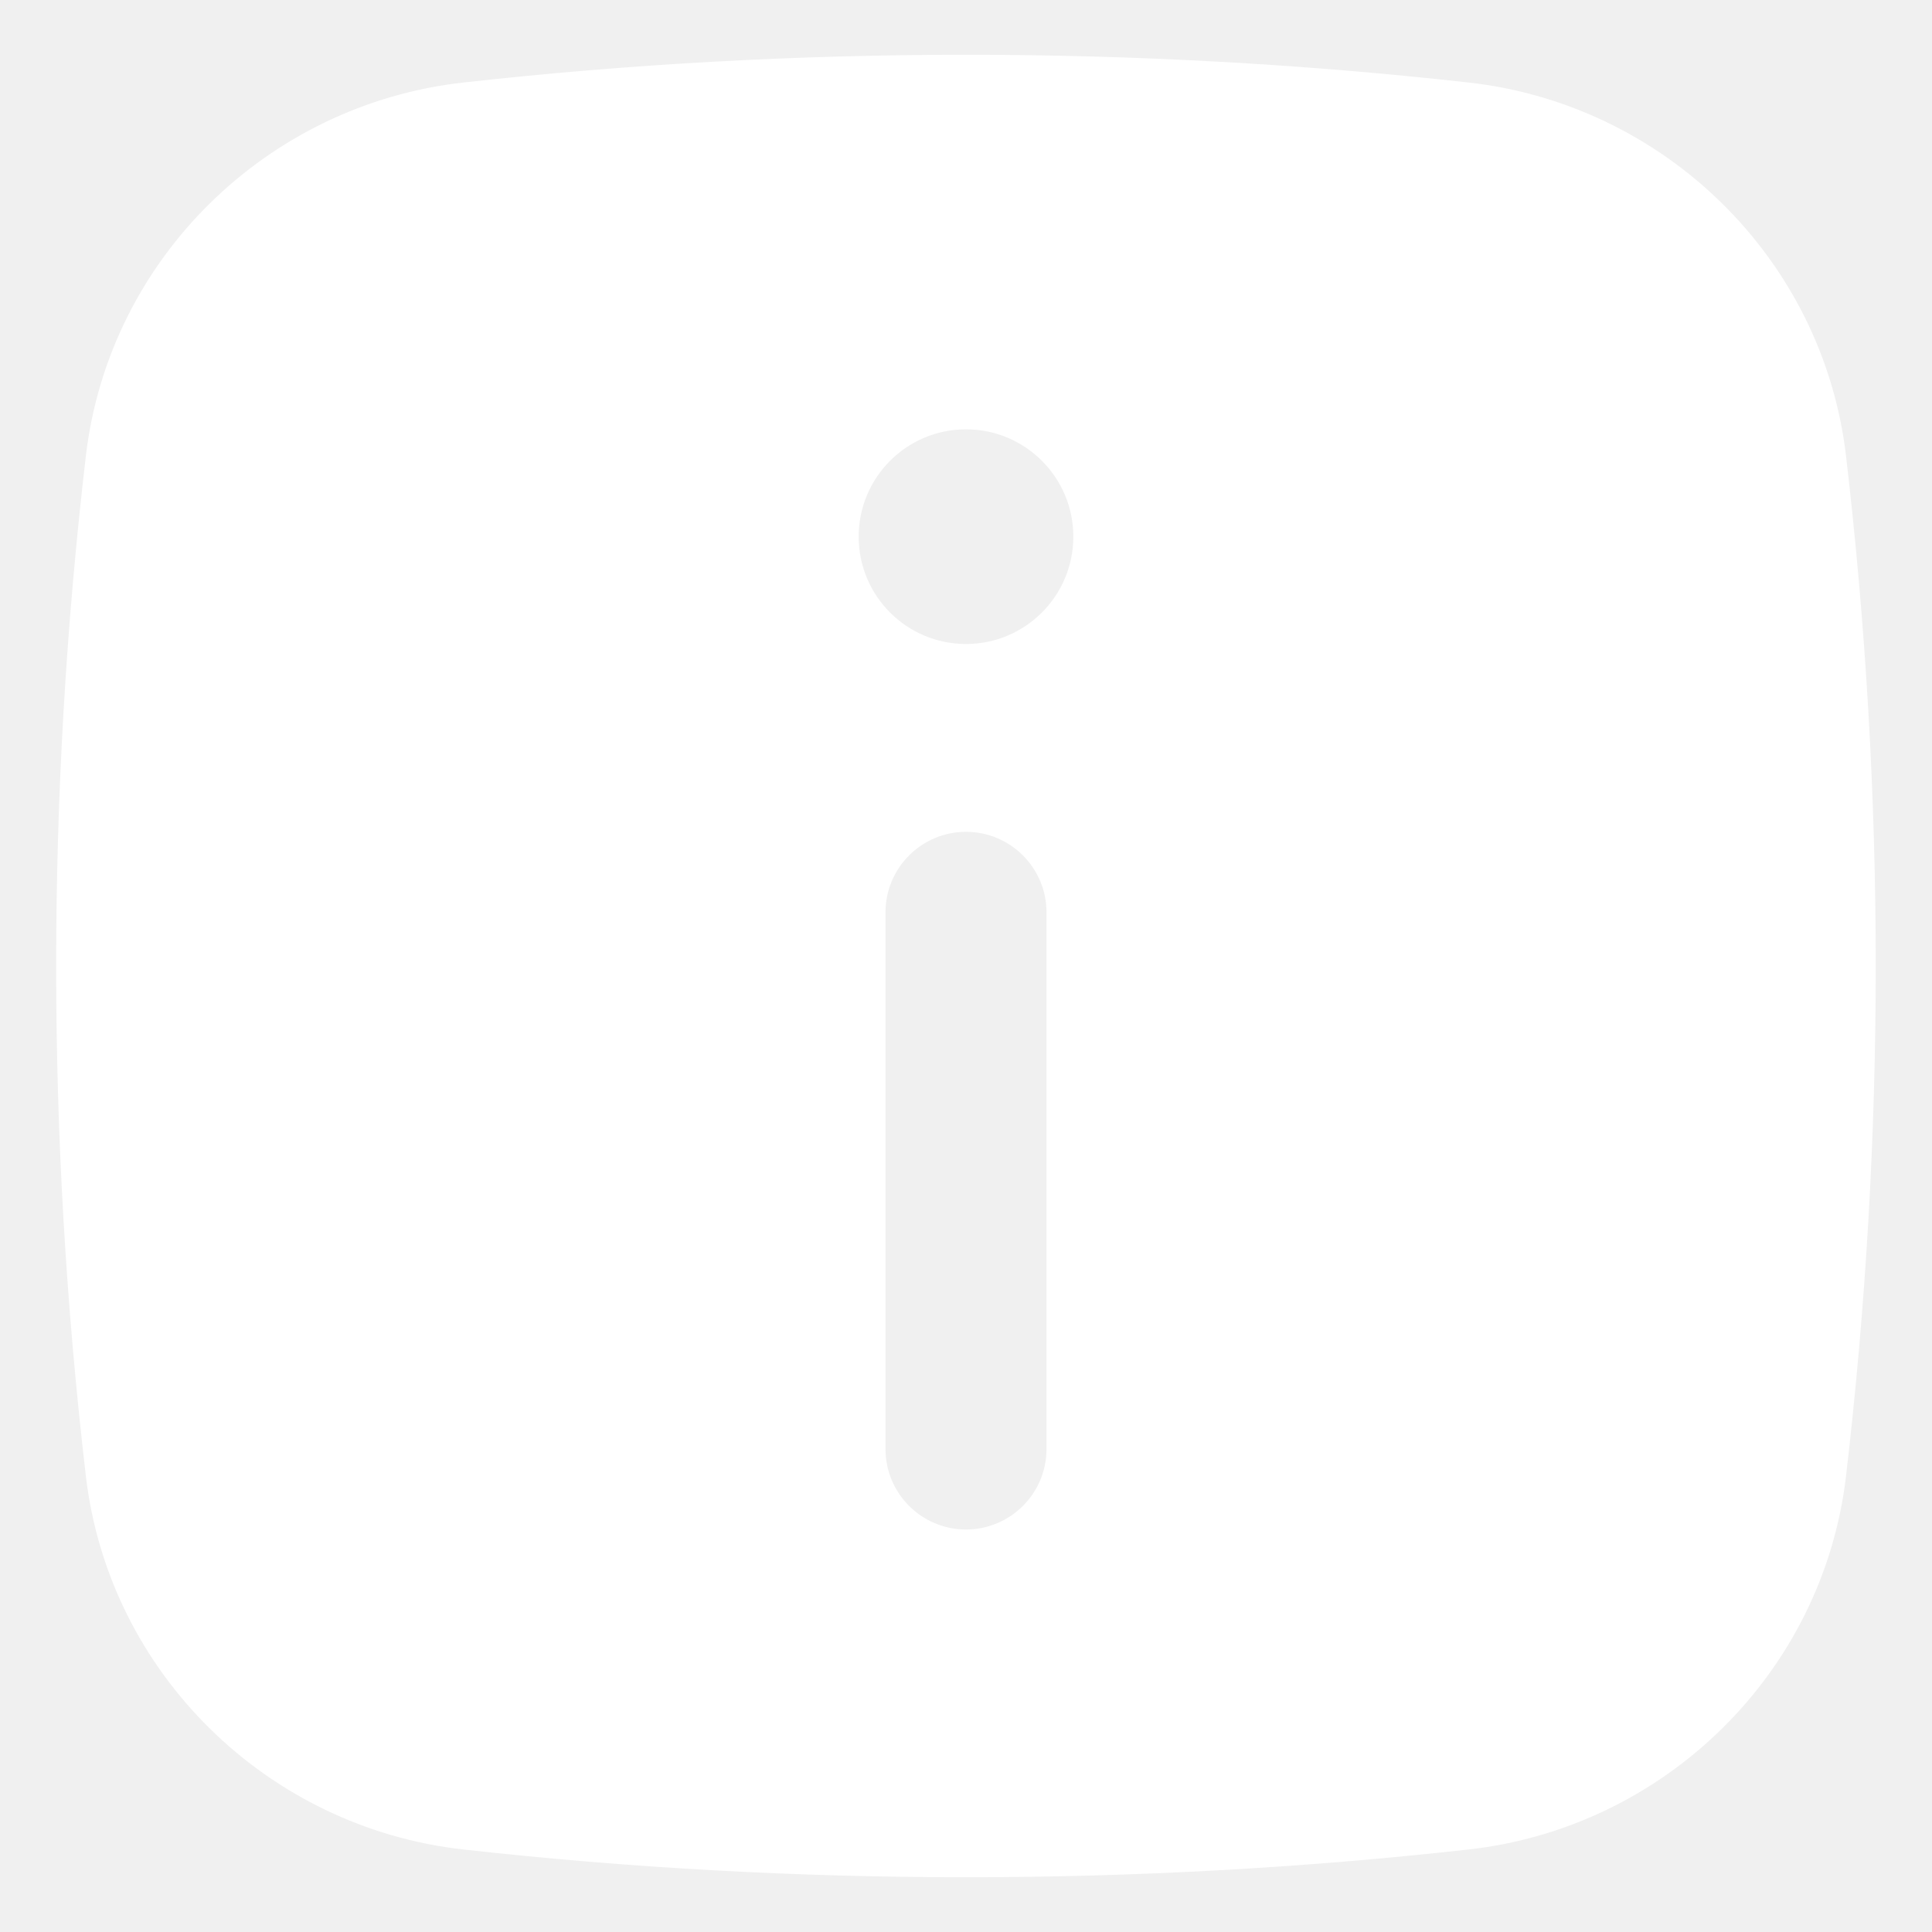
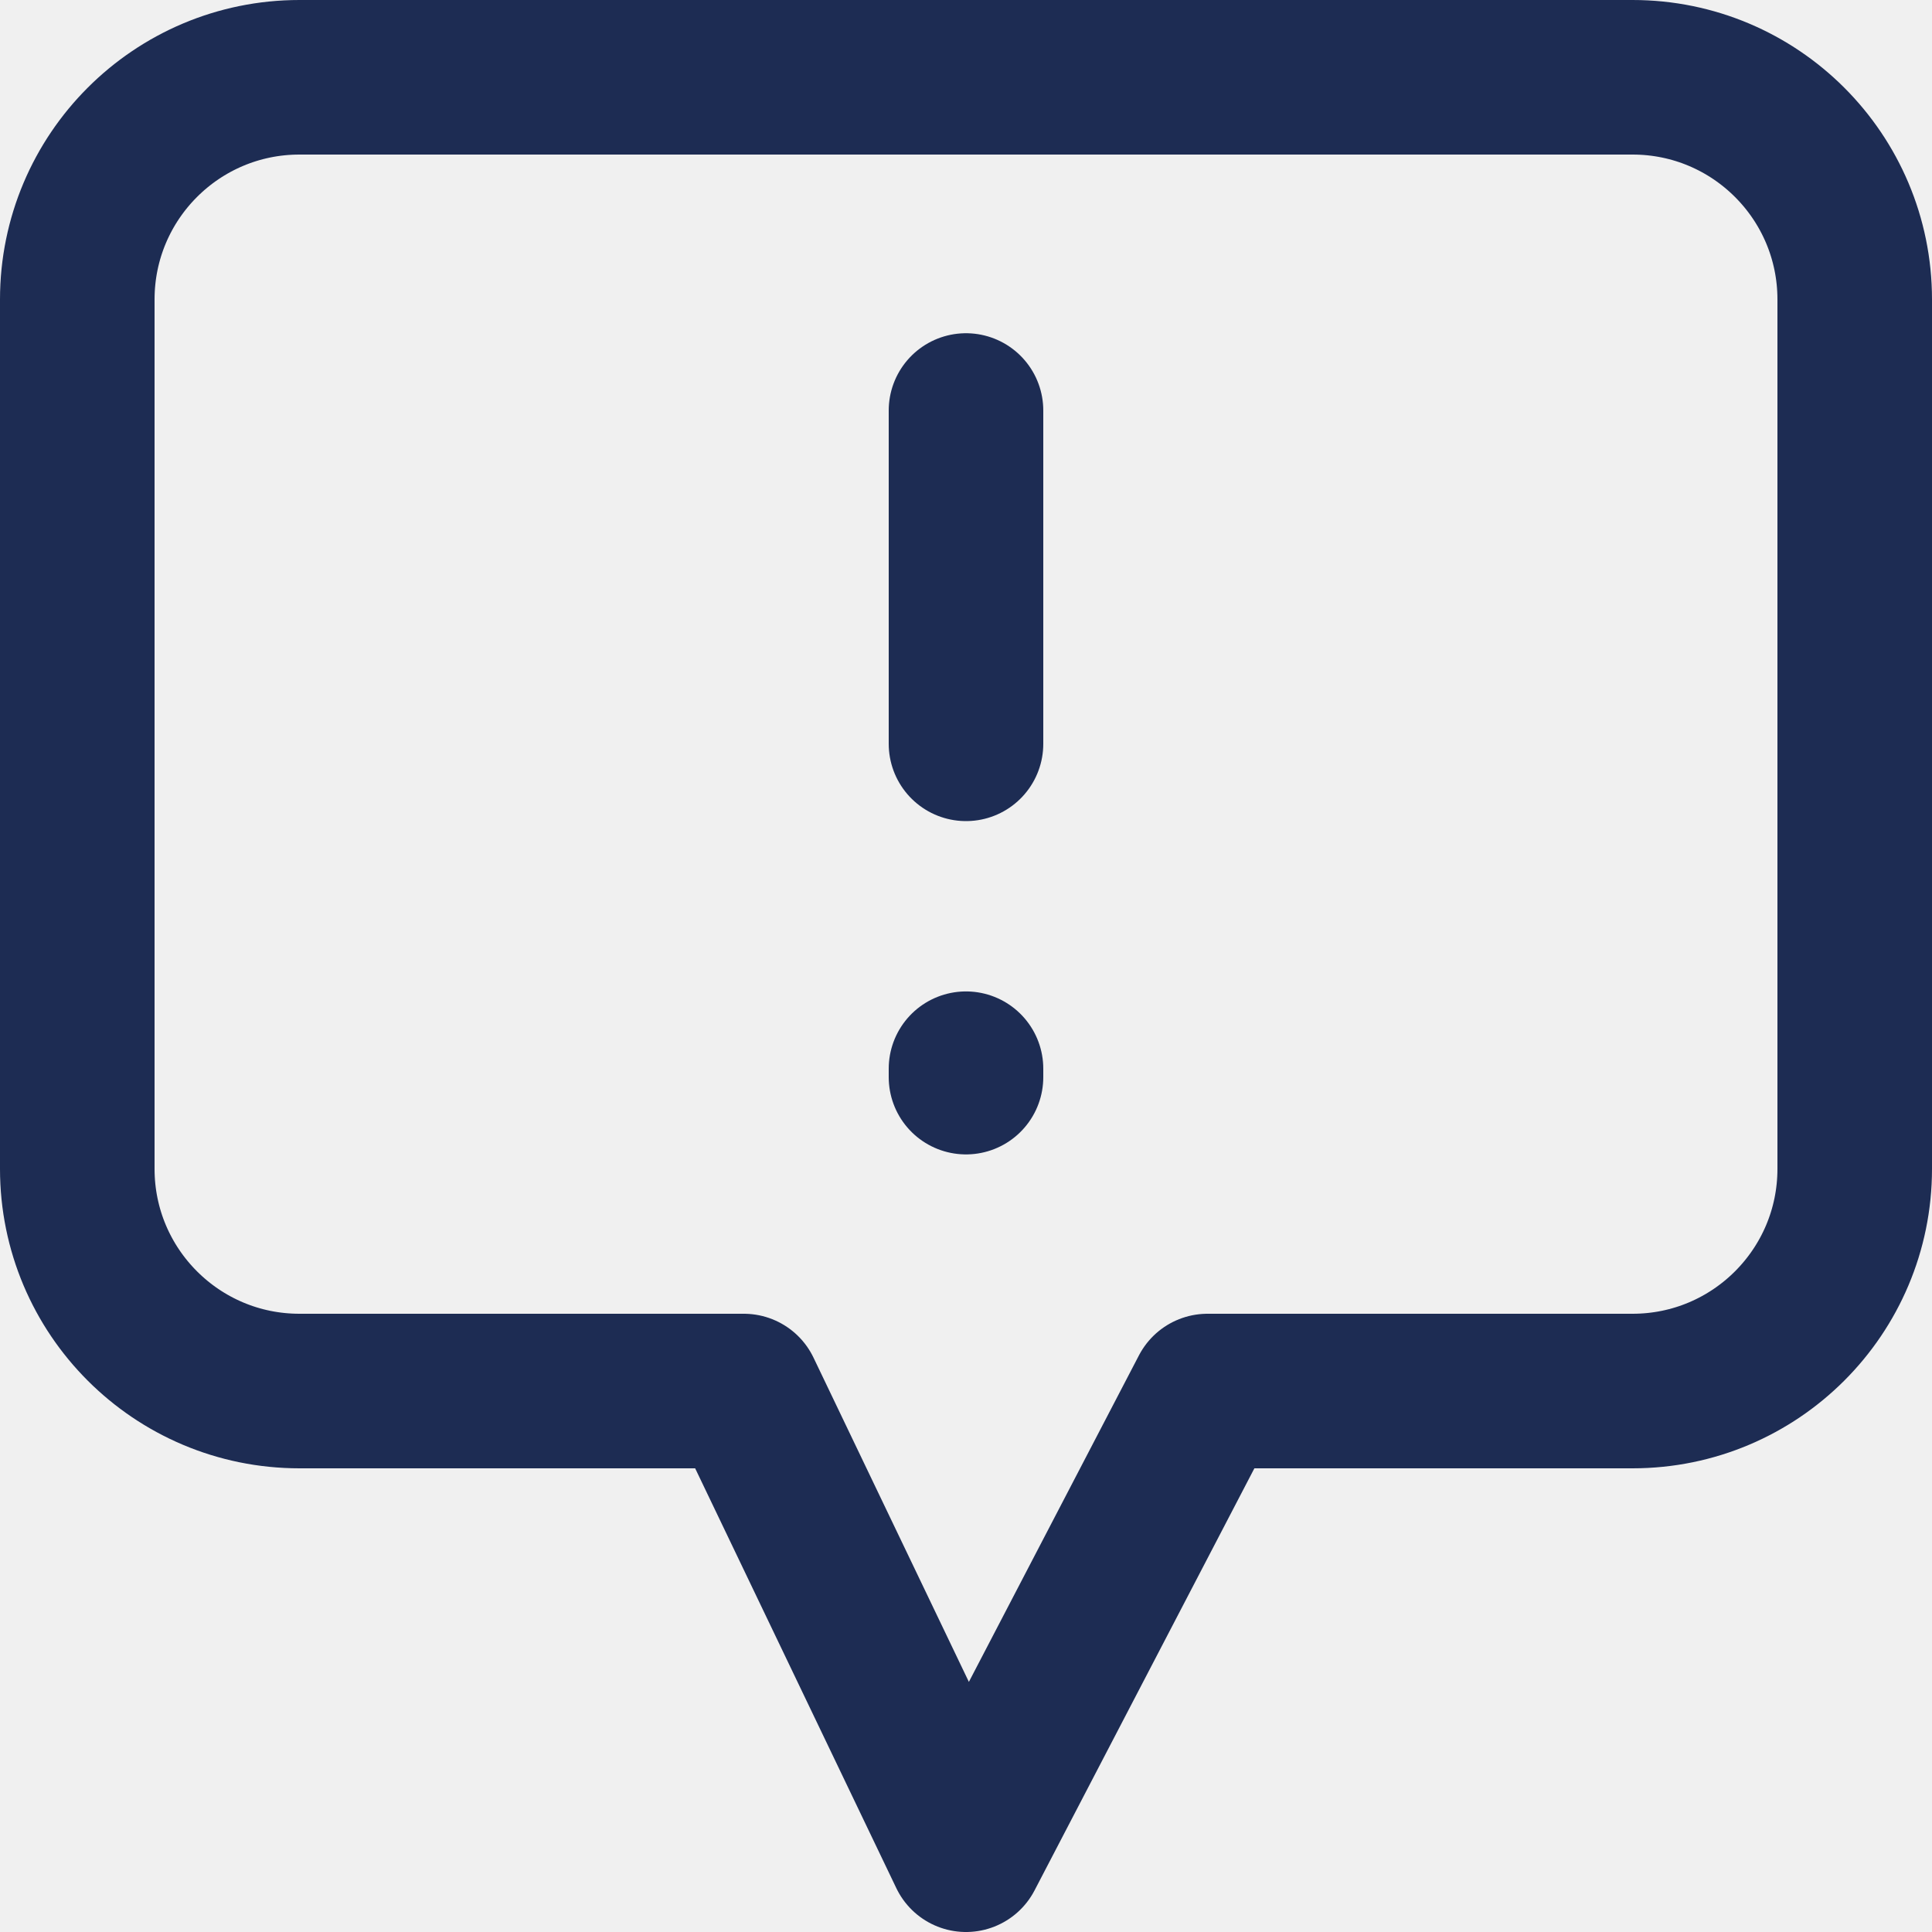
- <svg xmlns="http://www.w3.org/2000/svg" width="18" height="18" viewBox="0 0 18 18" fill="none">
-   <path fill-rule="evenodd" clip-rule="evenodd" d="M4.316 0.769C7.404 0.424 10.595 0.424 13.683 0.769C15.509 0.973 16.984 2.411 17.199 4.248C17.568 7.405 17.568 10.595 17.199 13.752C16.984 15.588 15.509 17.027 13.683 17.231C10.595 17.576 7.404 17.576 4.316 17.231C2.49 17.027 1.015 15.588 0.8 13.752C0.431 10.595 0.431 7.405 0.8 4.248C1.015 2.411 2.49 0.973 4.316 0.769ZM10 5C10 5.552 9.552 6 9 6C8.447 6 8 5.552 8 5C8 4.448 8.447 4 9 4C9.552 4 10 4.448 10 5ZM9 7.75C9.414 7.75 9.75 8.086 9.75 8.5V13.5C9.75 13.914 9.414 14.25 9 14.25C8.586 14.25 8.25 13.914 8.25 13.5V8.5C8.25 8.086 8.586 7.75 9 7.75Z" fill="white" />
+ <svg xmlns="http://www.w3.org/2000/svg" width="25" height="25" viewBox="0 0 25 25" fill="none">
+   <path d="M12.5 5.312V9.625M12.5 13.938V13.829M15.625 18L12.5 24L9.625 18H3.875C2.287 18 1 16.713 1 15.125V3.875C1 2.287 2.287 1 3.875 1H21.125C22.713 1 24 2.287 24 3.875V15.125C24 16.713 22.713 18 21.125 18H15.625Z" stroke="#1D2C53" stroke-width="2" stroke-linecap="round" stroke-linejoin="round" />
</svg>
